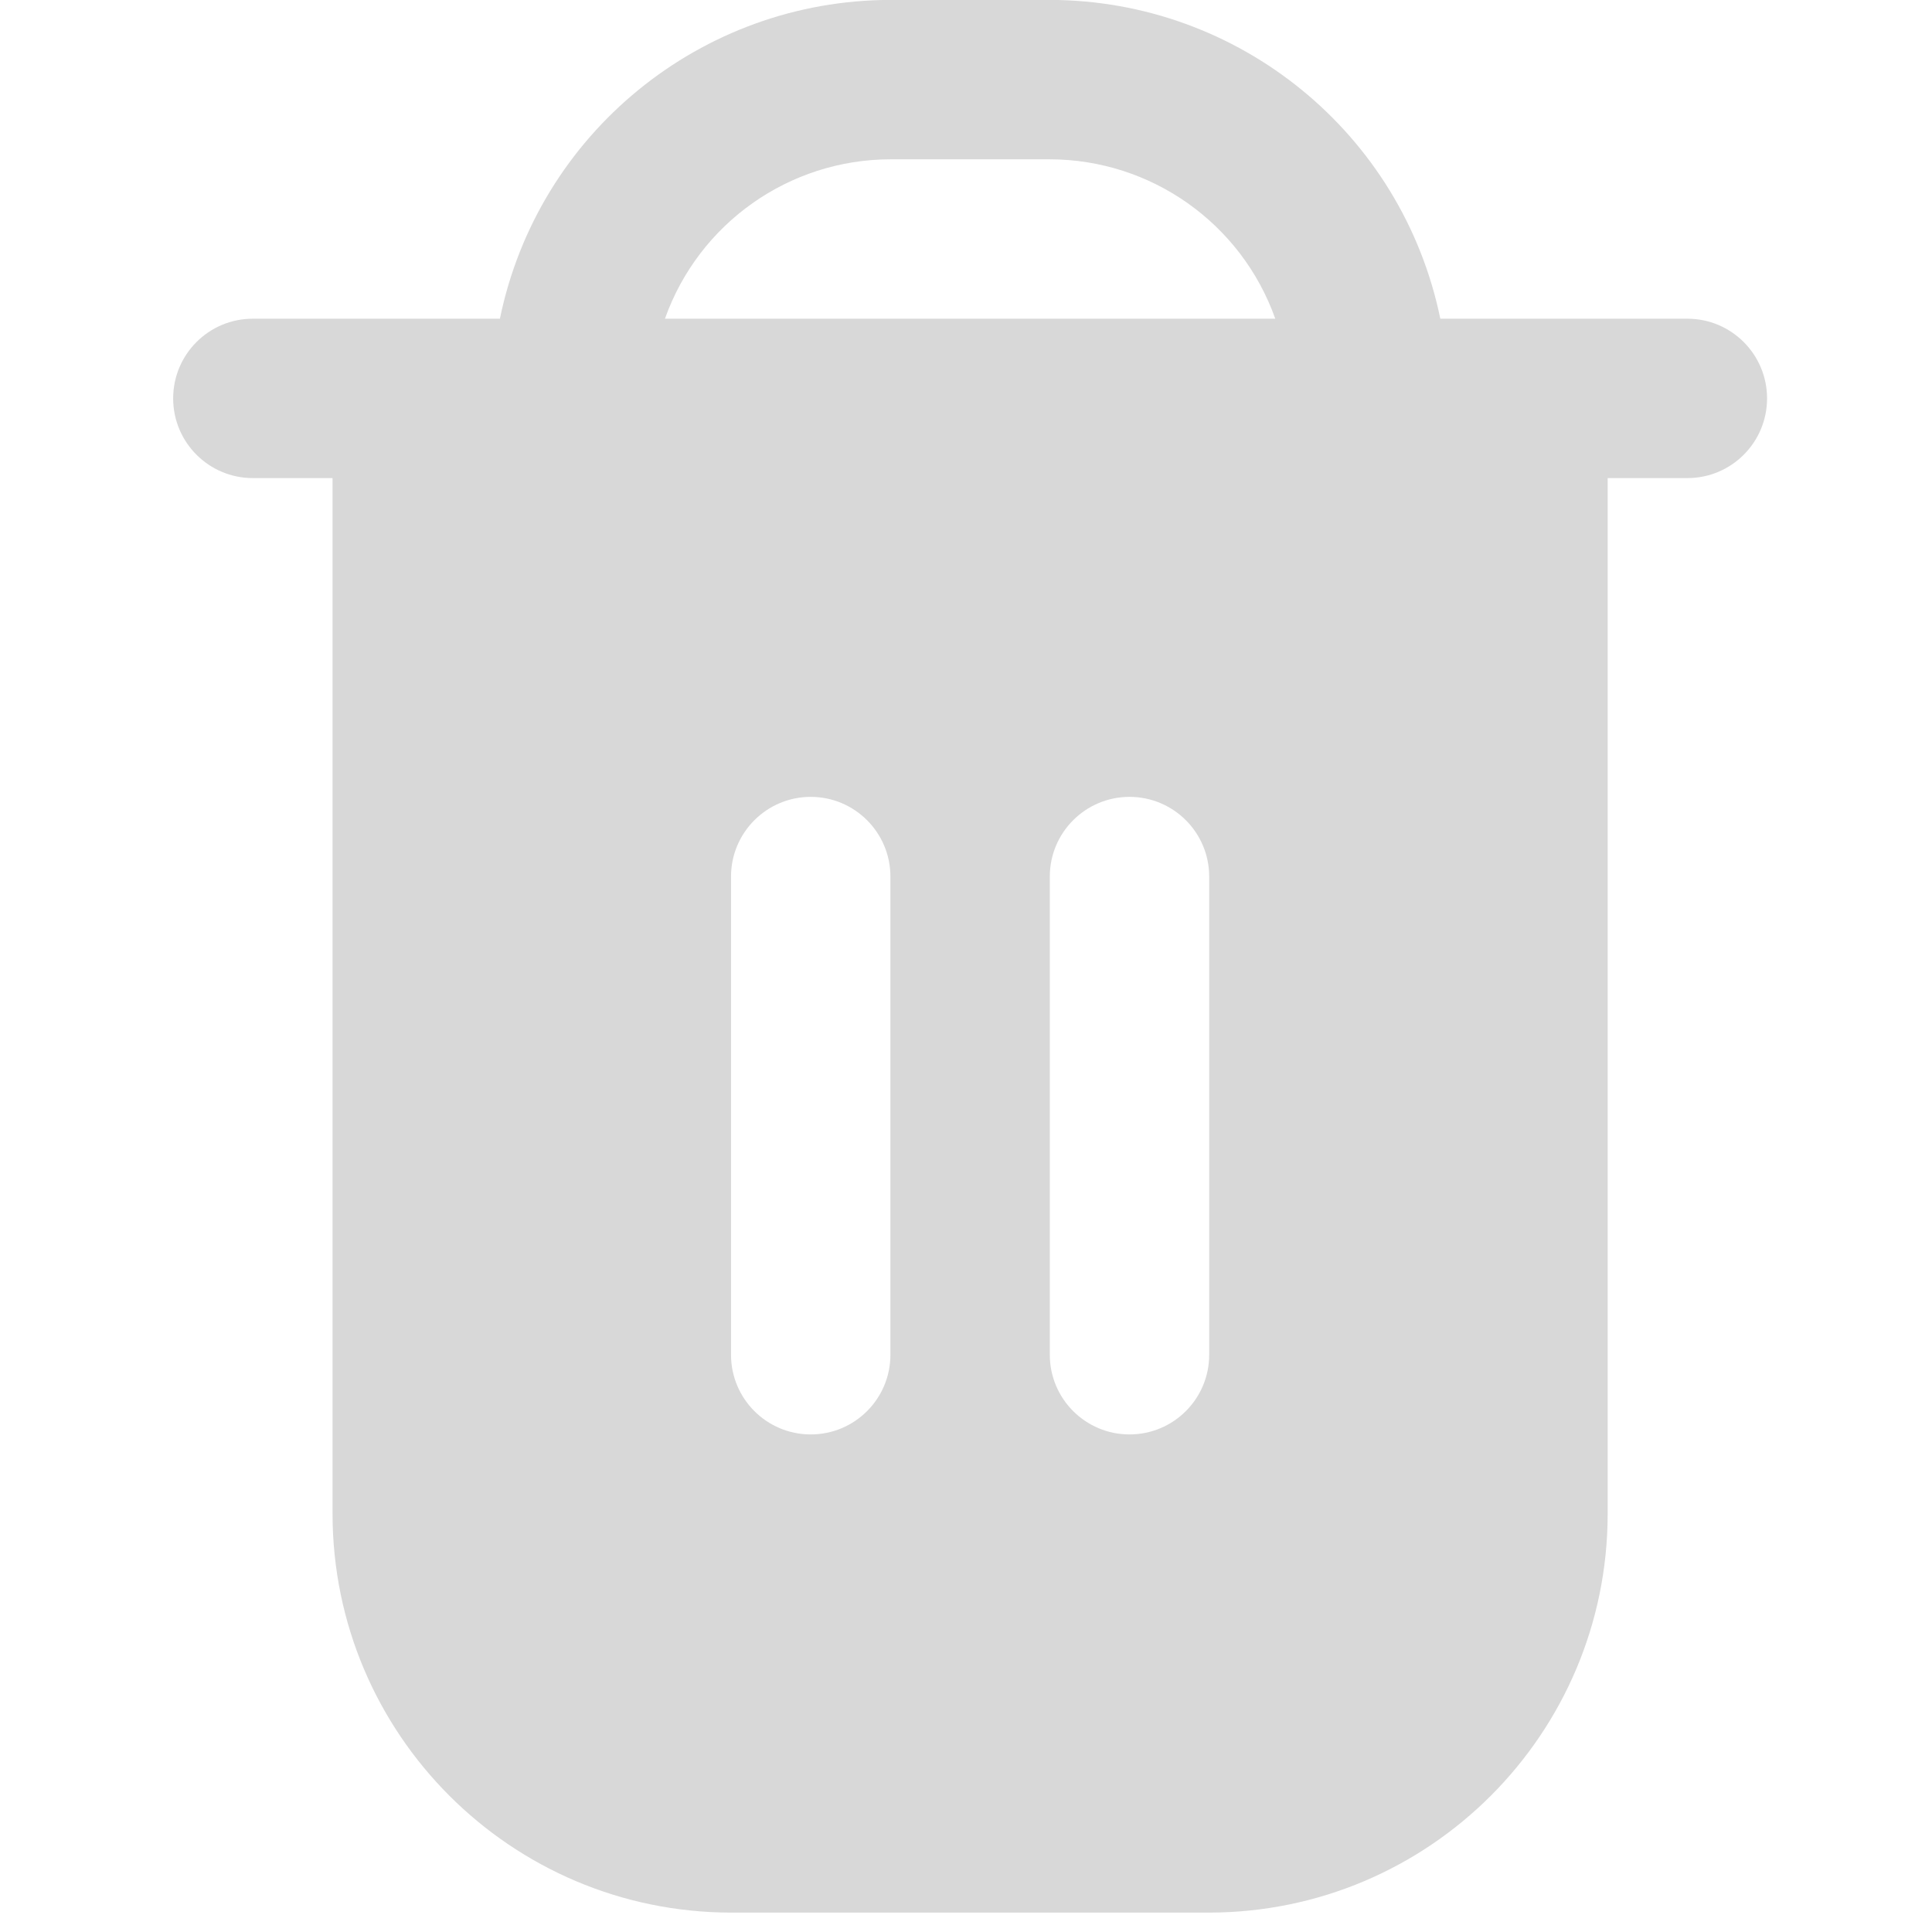
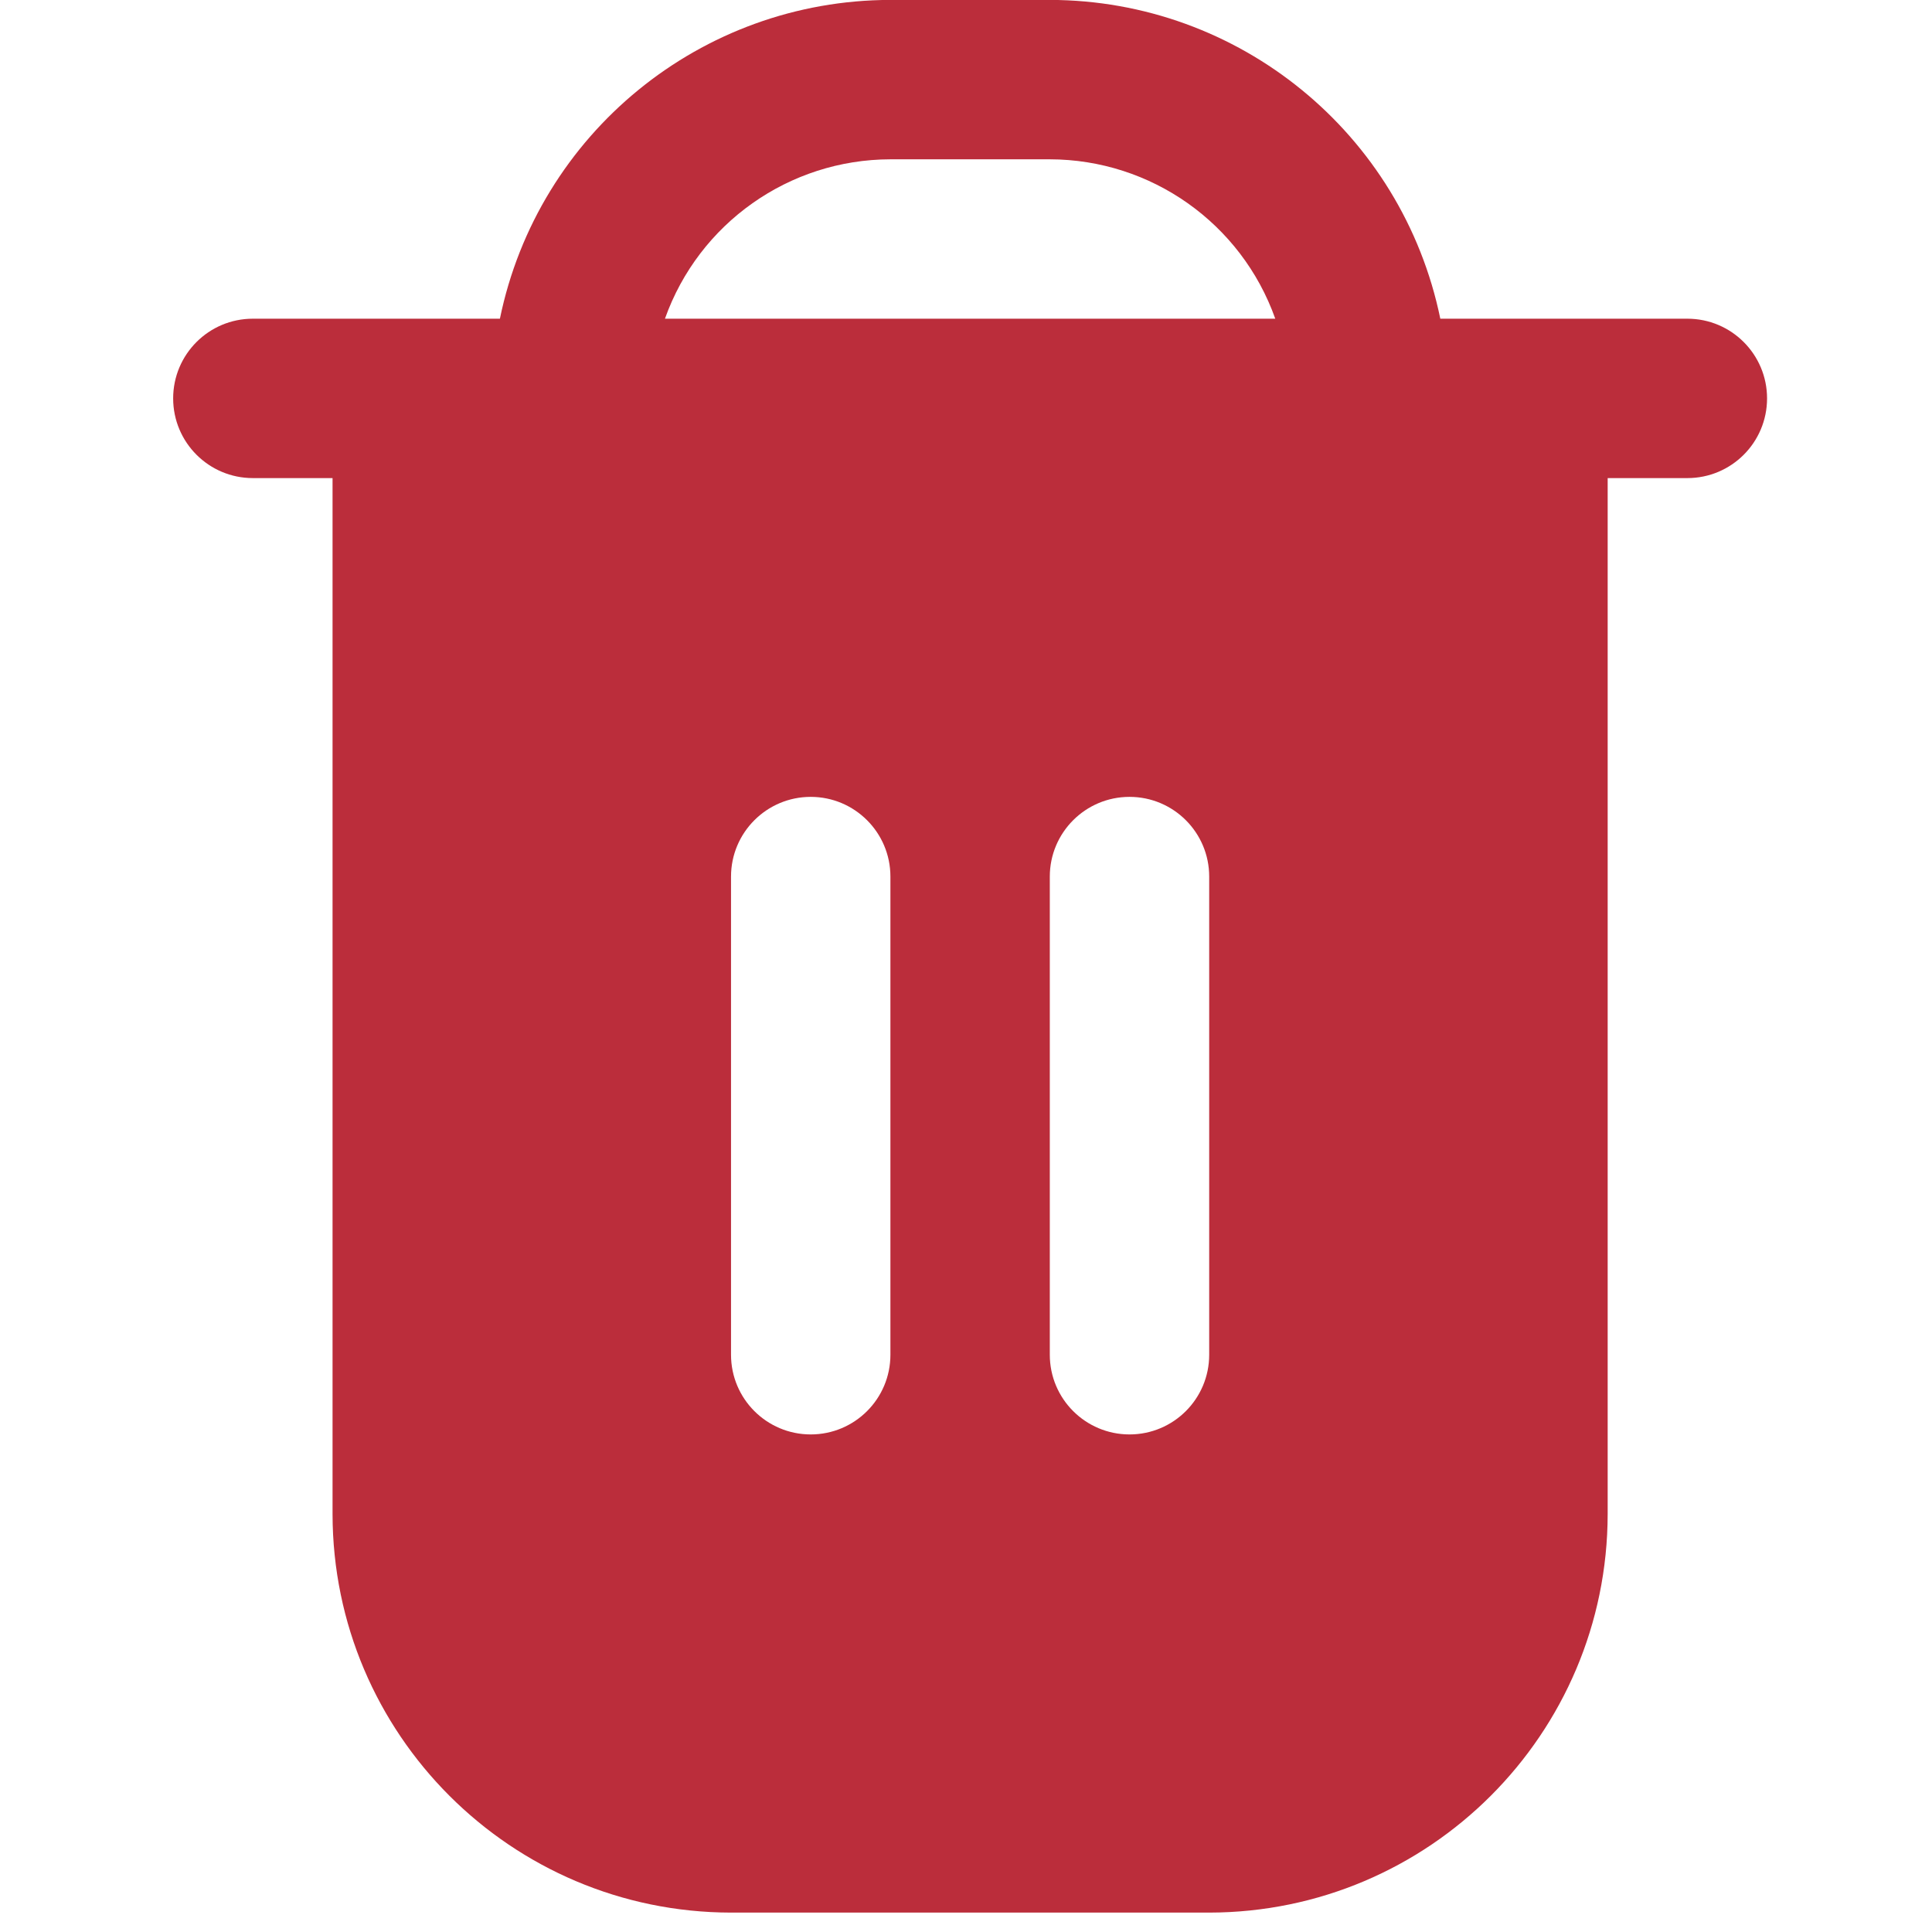
<svg xmlns="http://www.w3.org/2000/svg" width="100%" height="100%" viewBox="0 0 100 100" version="1.1" xml:space="preserve" style="fill-rule:evenodd;clip-rule:evenodd;stroke-linejoin:round;stroke-miterlimit:2;">
  <g transform="matrix(2.35714,0,0,2.35714,0.712739,-0.00399498)">
-     <path d="M36.75,7L31.325,7C30.488,2.929 26.906,0.005 22.75,0L19.25,0C15.094,0.005 11.512,2.929 10.675,7L5.25,7C4.283,7 3.5,7.783 3.5,8.75C3.5,9.716 4.283,10.5 5.25,10.5L7,10.5L7,33.25C7.006,38.08 10.92,41.994 15.75,42L26.25,42C31.08,41.994 34.994,38.08 35,33.25L35,10.5L36.75,10.5C37.717,10.5 38.5,9.717 38.5,8.75C38.5,7.784 37.717,7 36.75,7ZM19.25,29.75C19.25,30.717 18.467,31.5 17.5,31.5C16.534,31.5 15.75,30.717 15.75,29.75L15.75,19.25C15.75,18.284 16.534,17.5 17.5,17.5C18.466,17.5 19.25,18.284 19.25,19.25L19.25,29.75L19.25,29.75ZM26.25,29.75C26.25,30.717 25.467,31.5 24.5,31.5C23.534,31.5 22.75,30.717 22.75,29.75L22.75,19.25C22.75,18.284 23.534,17.5 24.5,17.5C25.467,17.5 26.25,18.284 26.25,19.25L26.25,29.75ZM14.299,7C15.044,4.904 17.026,3.503 19.25,3.5L22.75,3.5C24.974,3.503 26.956,4.904 27.701,7L14.299,7Z" style="fill:rgb(216,216,216);fill-rule:nonzero;" />
+     <path d="M36.75,7L31.325,7C30.488,2.929 26.906,0.005 22.75,0L19.25,0C15.094,0.005 11.512,2.929 10.675,7L5.25,7C4.283,7 3.5,7.783 3.5,8.75C3.5,9.716 4.283,10.5 5.25,10.5L7,10.5L7,33.25C7.006,38.08 10.92,41.994 15.75,42L26.25,42C31.08,41.994 34.994,38.08 35,33.25L35,10.5L36.75,10.5C37.717,10.5 38.5,9.717 38.5,8.75C38.5,7.784 37.717,7 36.75,7ZM19.25,29.75C19.25,30.717 18.467,31.5 17.5,31.5C16.534,31.5 15.75,30.717 15.75,29.75L15.75,19.25C15.75,18.284 16.534,17.5 17.5,17.5C18.466,17.5 19.25,18.284 19.25,19.25L19.25,29.75L19.25,29.75ZM26.25,29.75C26.25,30.717 25.467,31.5 24.5,31.5C23.534,31.5 22.75,30.717 22.75,29.75L22.75,19.25C22.75,18.284 23.534,17.5 24.5,17.5C25.467,17.5 26.25,18.284 26.25,19.25L26.25,29.75ZM14.299,7C15.044,4.904 17.026,3.503 19.25,3.5L22.75,3.5C24.974,3.503 26.956,4.904 27.701,7L14.299,7Z" style="fill:rgb(187,45,59);fill-rule:nonzero;" />
  </g>
</svg>
